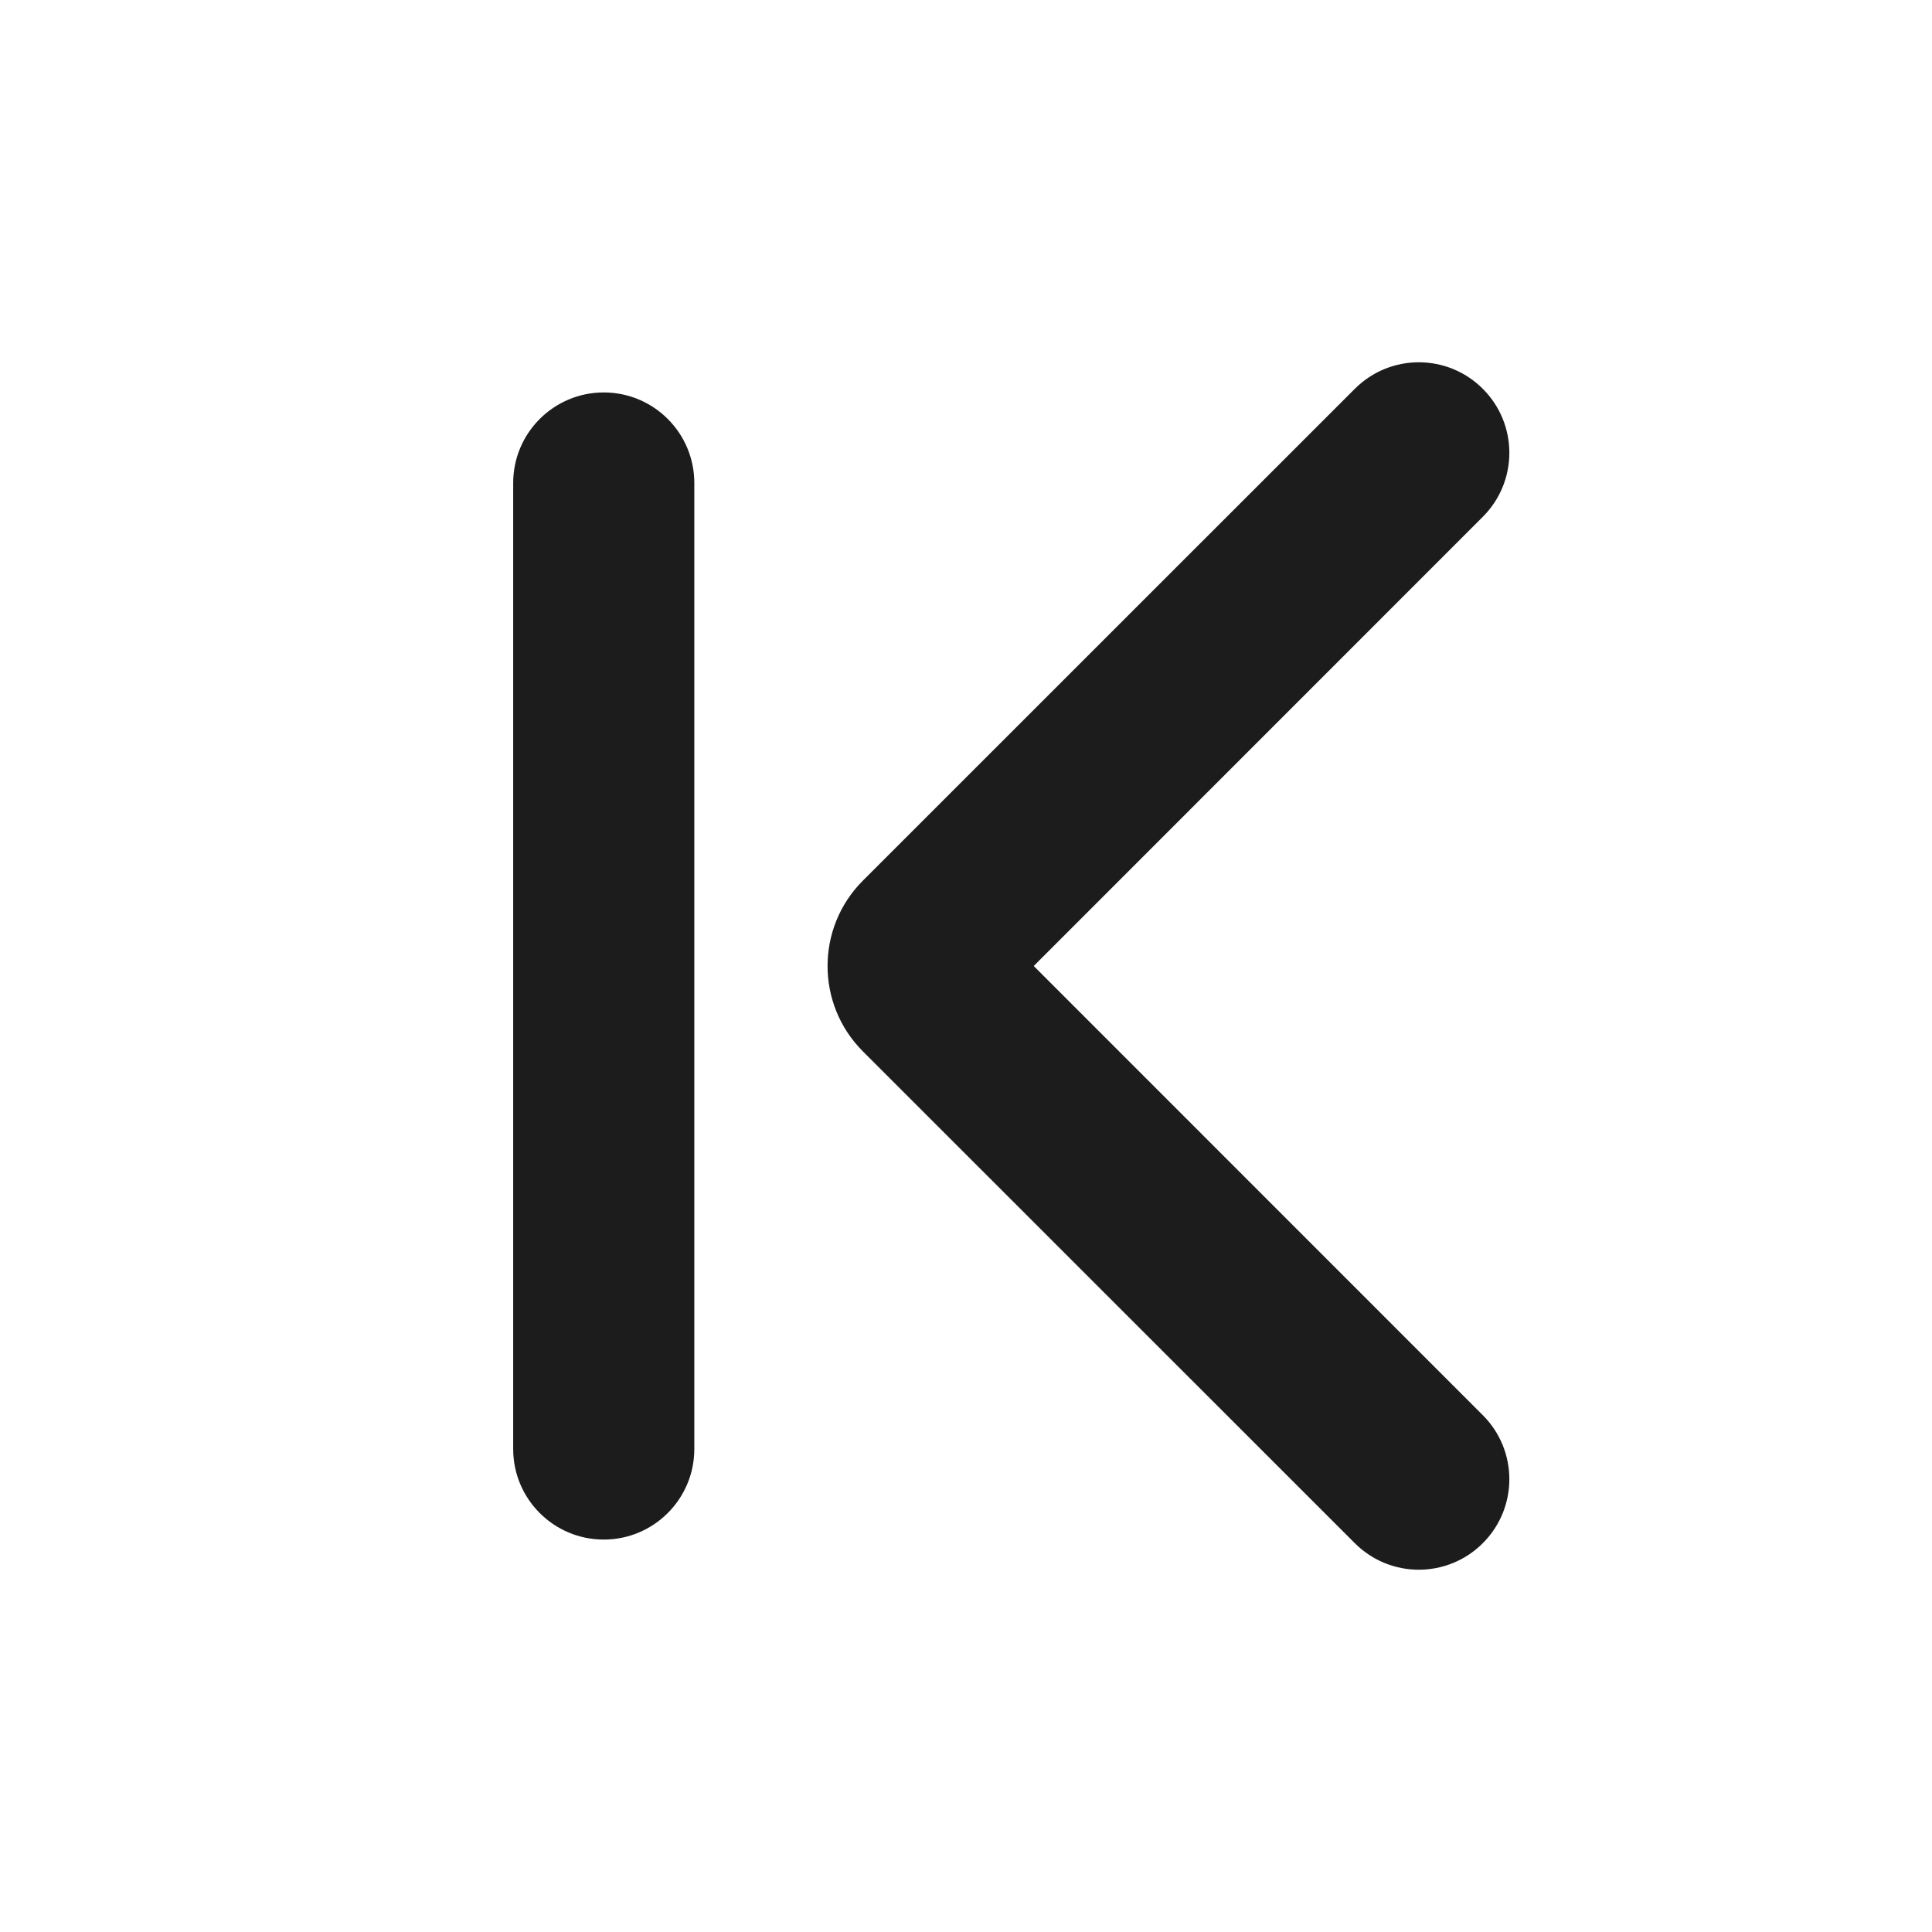
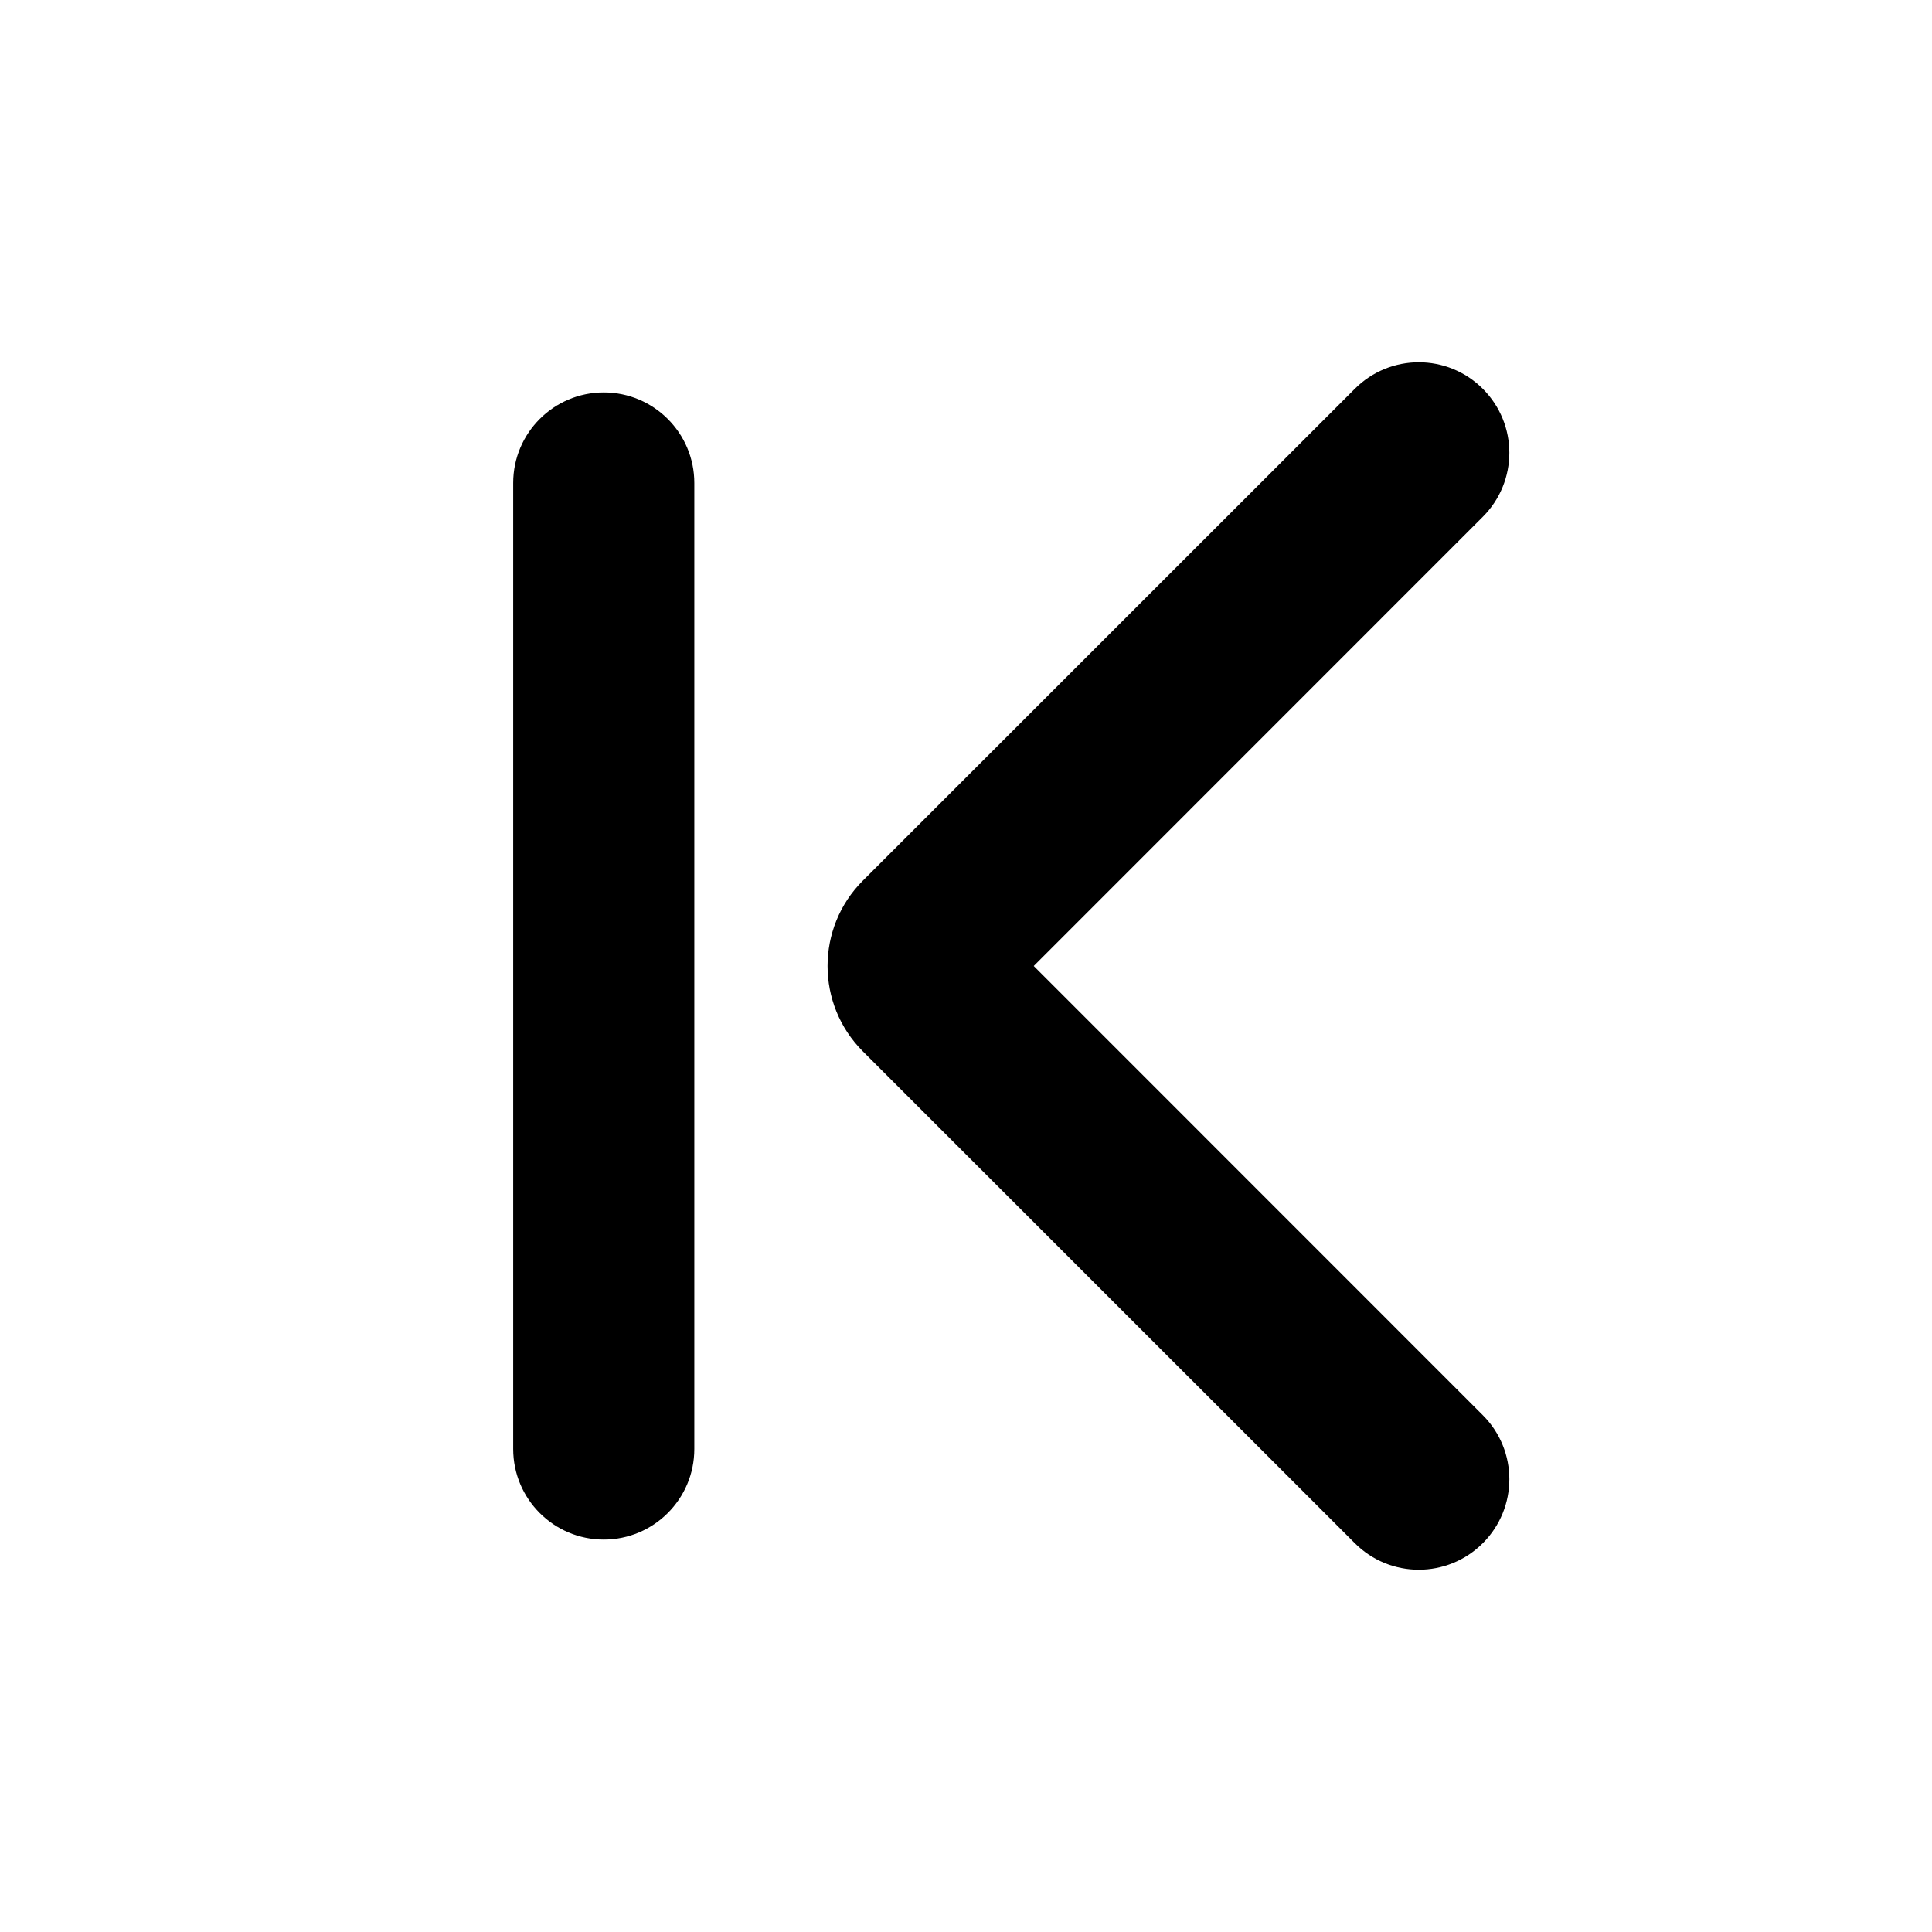
- <svg xmlns="http://www.w3.org/2000/svg" width="16" height="16" viewBox="0 0 16 16" fill="none">
-   <path d="M7.146 7.293C6.756 7.683 6.756 8.317 7.146 8.707L11.22 12.78C11.513 13.073 11.987 13.073 12.28 12.78C12.573 12.487 12.573 12.013 12.28 11.72L8.561 8L12.28 4.28C12.573 3.987 12.573 3.513 12.28 3.22C11.987 2.927 11.513 2.927 11.22 3.22L7.146 7.293Z" fill="#1C1C1C" />
-   <path d="M5 3.25C4.586 3.25 4.25 3.586 4.25 4V12C4.25 12.414 4.586 12.75 5 12.75C5.414 12.75 5.75 12.414 5.75 12V4C5.75 3.586 5.414 3.25 5 3.25Z" fill="#1C1C1C" />
+ <svg xmlns="http://www.w3.org/2000/svg" width="16" height="16" viewBox="0 0 16 16" fill="currentColor">
+   <path d="M7.146 7.293C6.756 7.683 6.756 8.317 7.146 8.707L11.22 12.78C11.513 13.073 11.987 13.073 12.28 12.78C12.573 12.487 12.573 12.013 12.28 11.72L8.561 8L12.28 4.28C12.573 3.987 12.573 3.513 12.28 3.22C11.987 2.927 11.513 2.927 11.22 3.22L7.146 7.293Z" />
+   <path d="M5 3.25C4.586 3.25 4.25 3.586 4.25 4V12C4.25 12.414 4.586 12.75 5 12.75C5.414 12.75 5.75 12.414 5.75 12V4C5.75 3.586 5.414 3.25 5 3.25Z" />
</svg>
